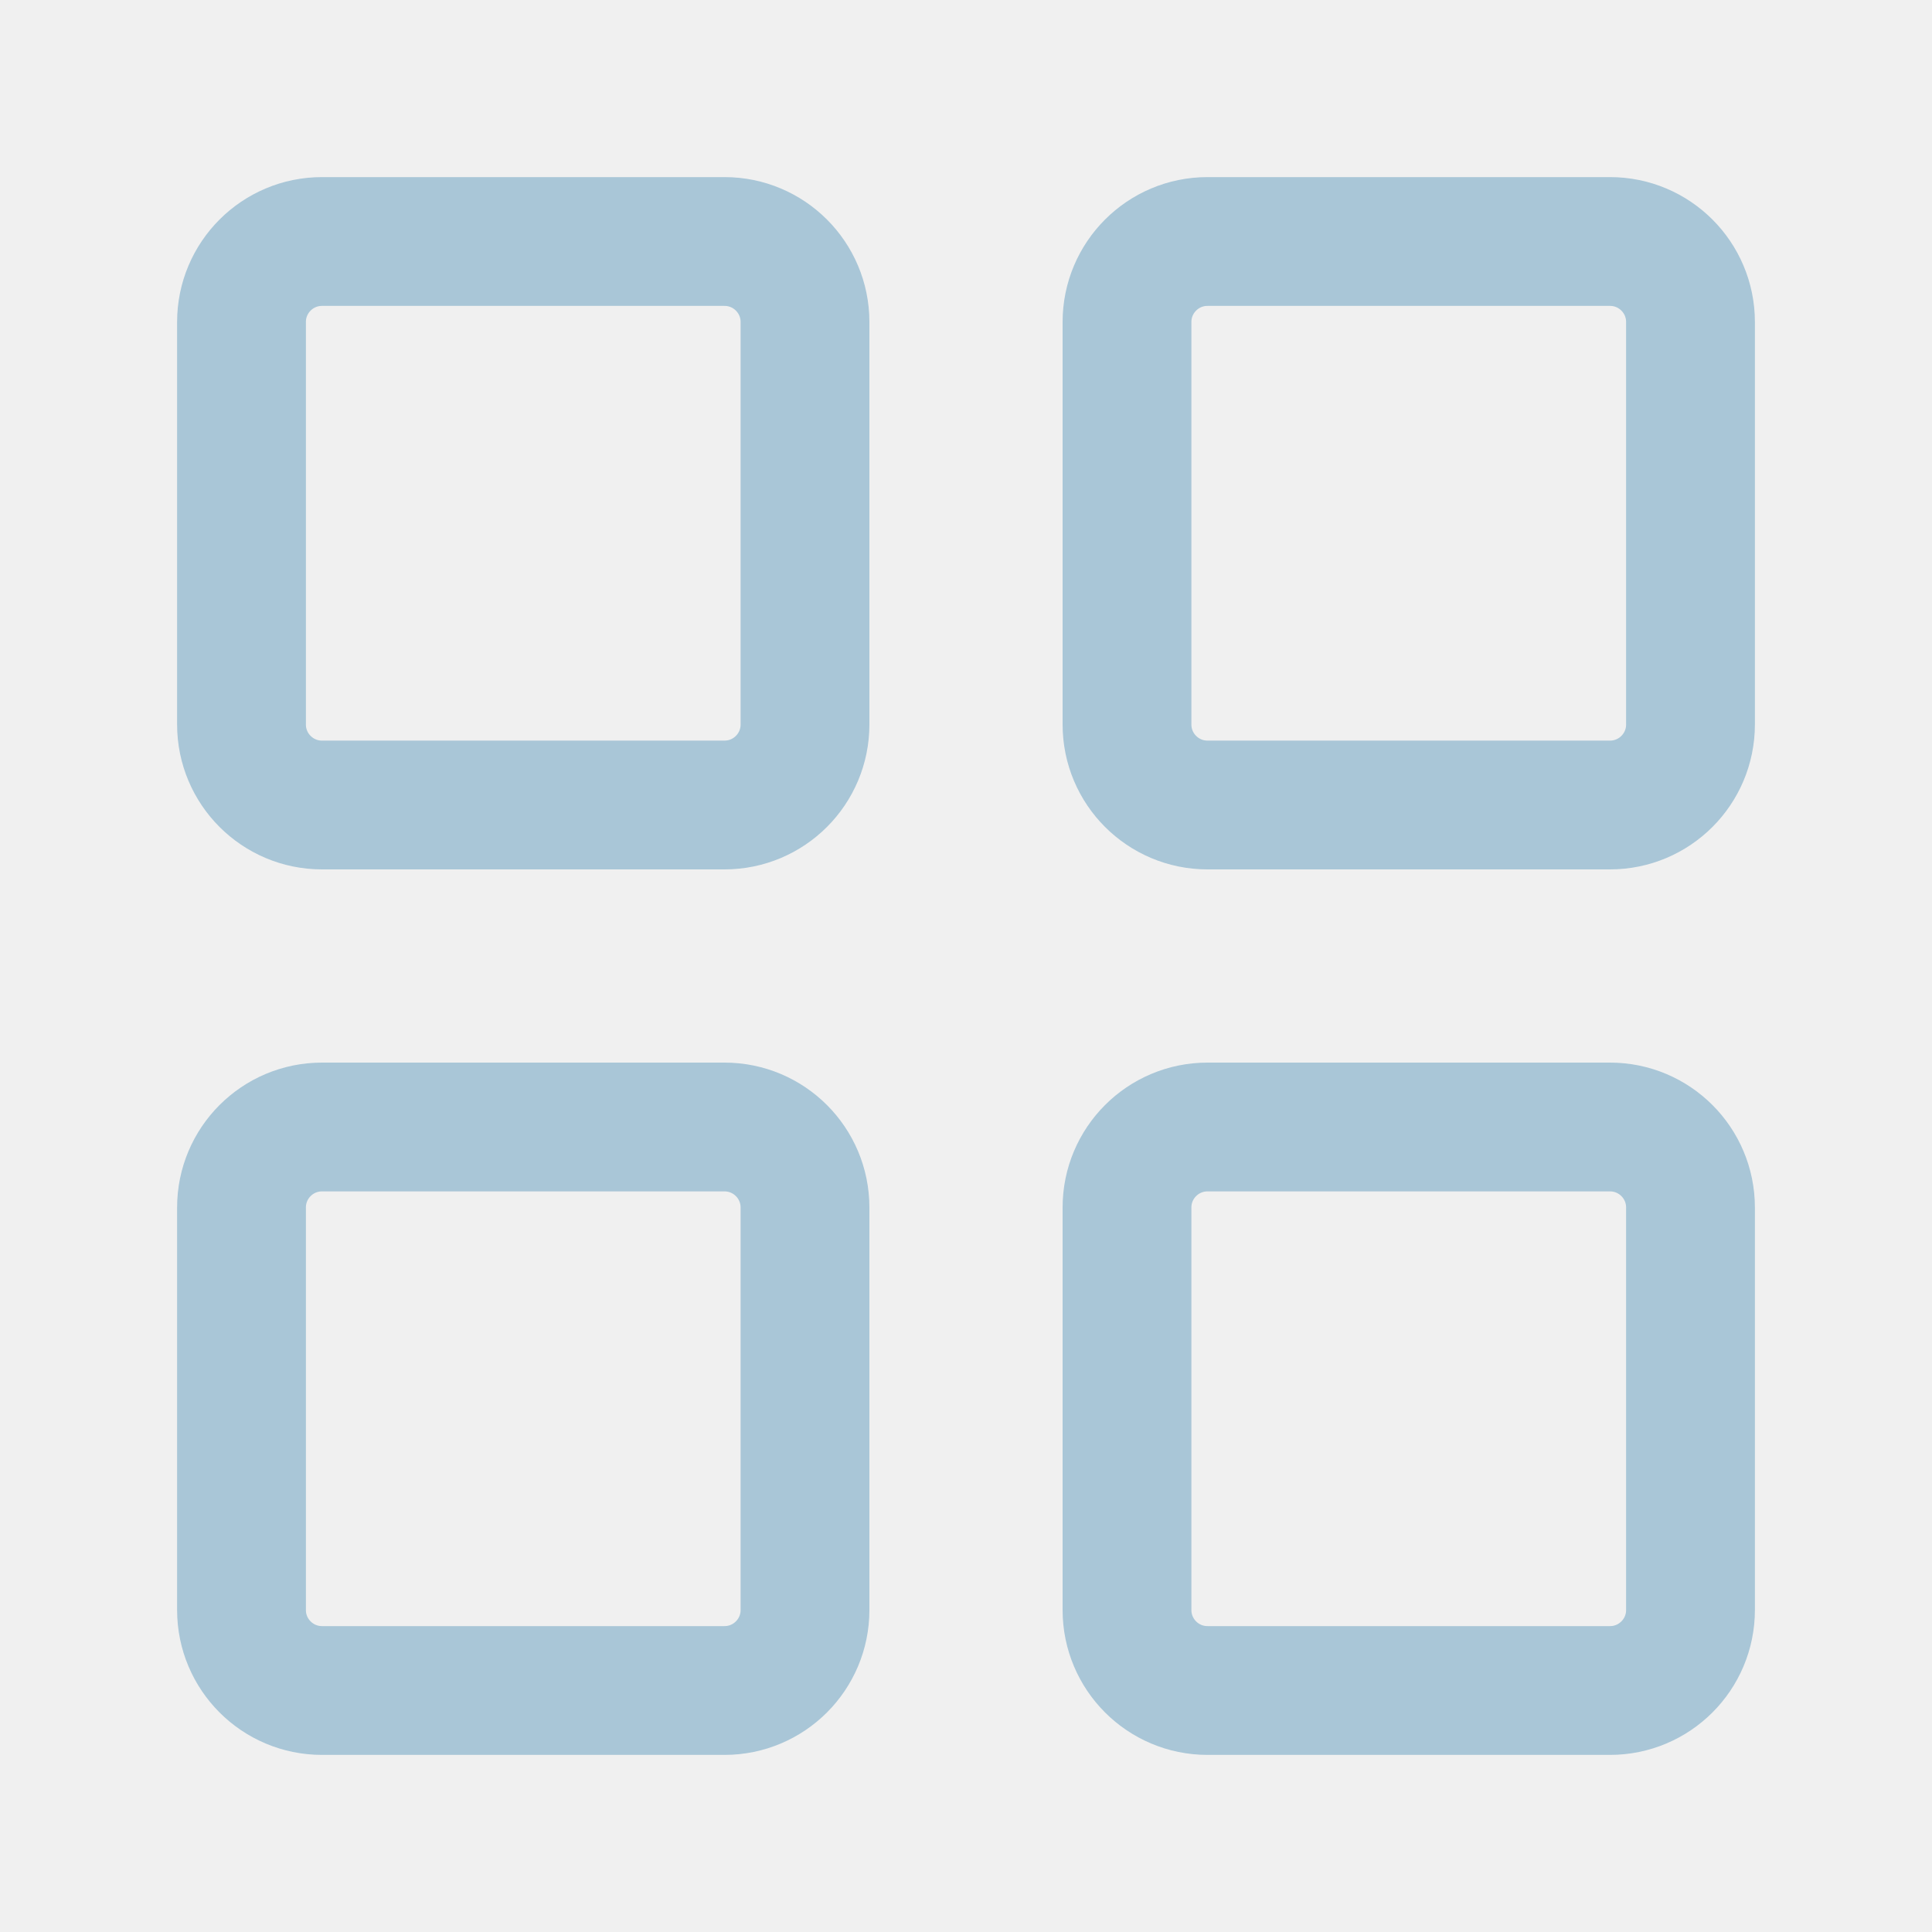
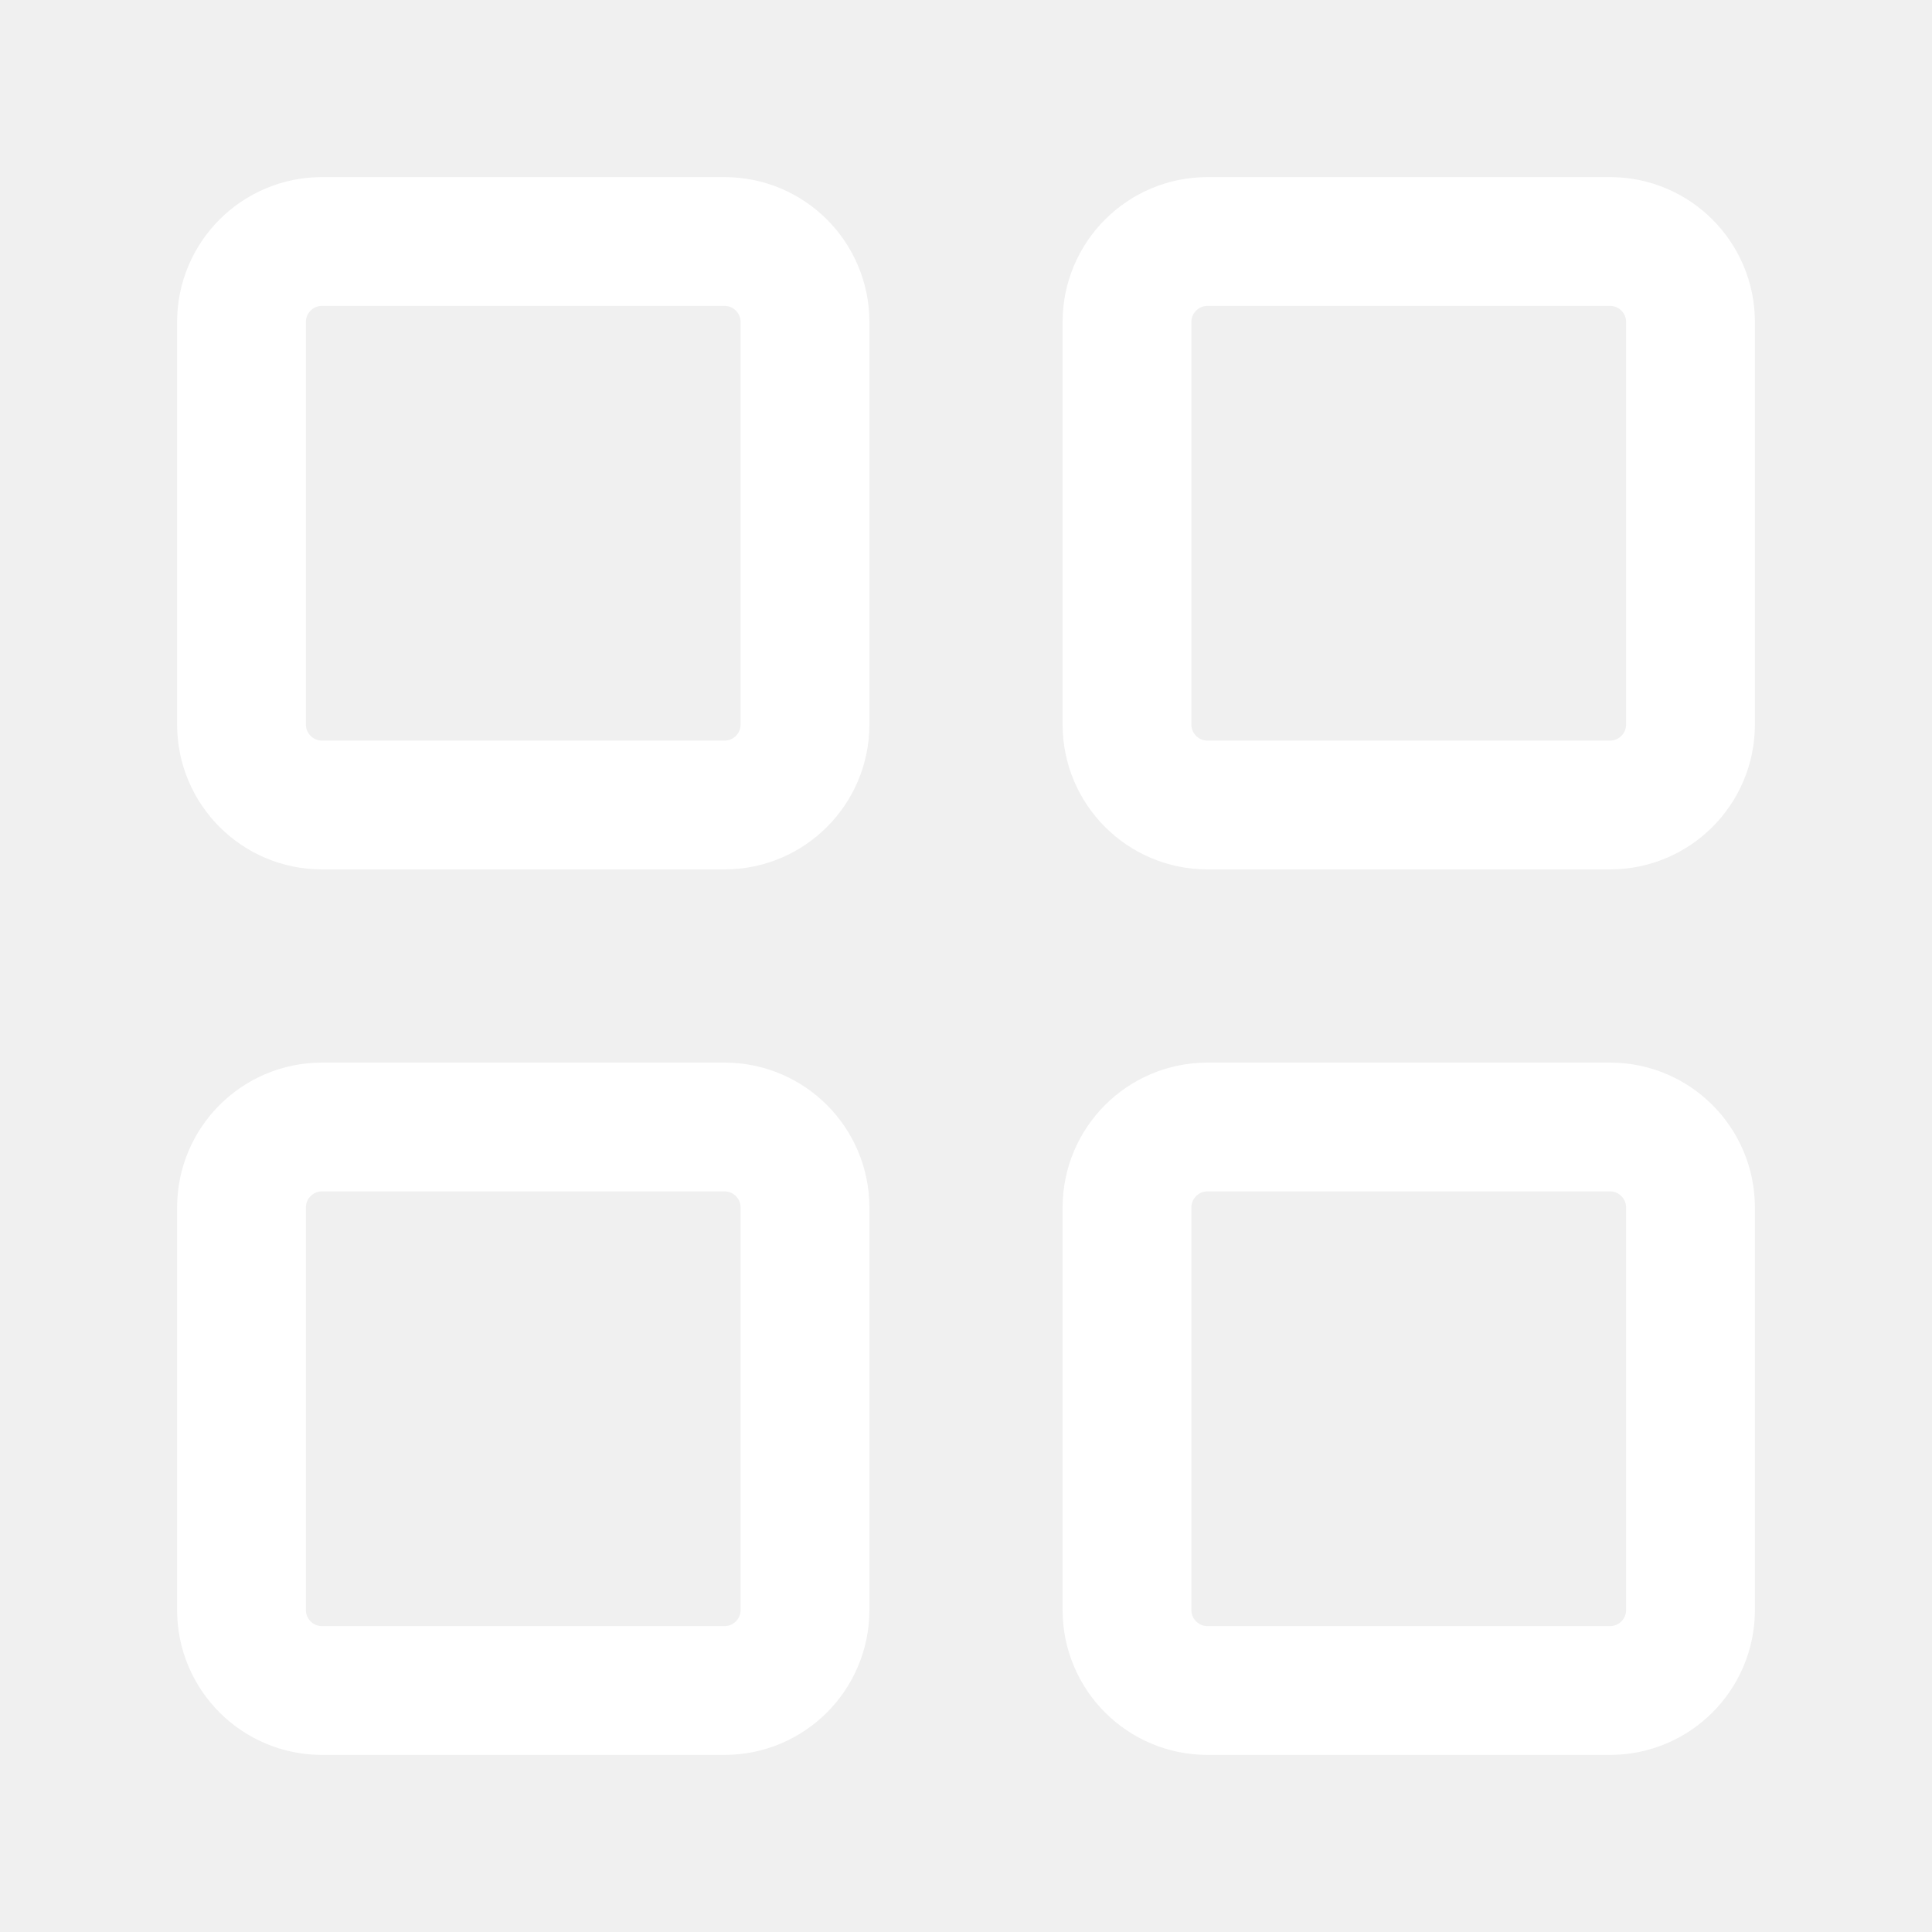
- <svg xmlns="http://www.w3.org/2000/svg" width="18" height="18" viewBox="0 0 24 24" fill="none" stroke="#a9c6d7" stroke-width="1.6">
+ <svg xmlns="http://www.w3.org/2000/svg" width="18" height="18" viewBox="0 0 24 24" fill="none" stroke="#ffffff" stroke-width="1.6">
  <rect x="3" y="3" width="7" height="7" rx="1" />
  <rect x="14" y="3" width="7" height="7" rx="1" />
  <rect x="3" y="14" width="7" height="7" rx="1" />
  <rect x="14" y="14" width="7" height="7" rx="1" />
</svg>
